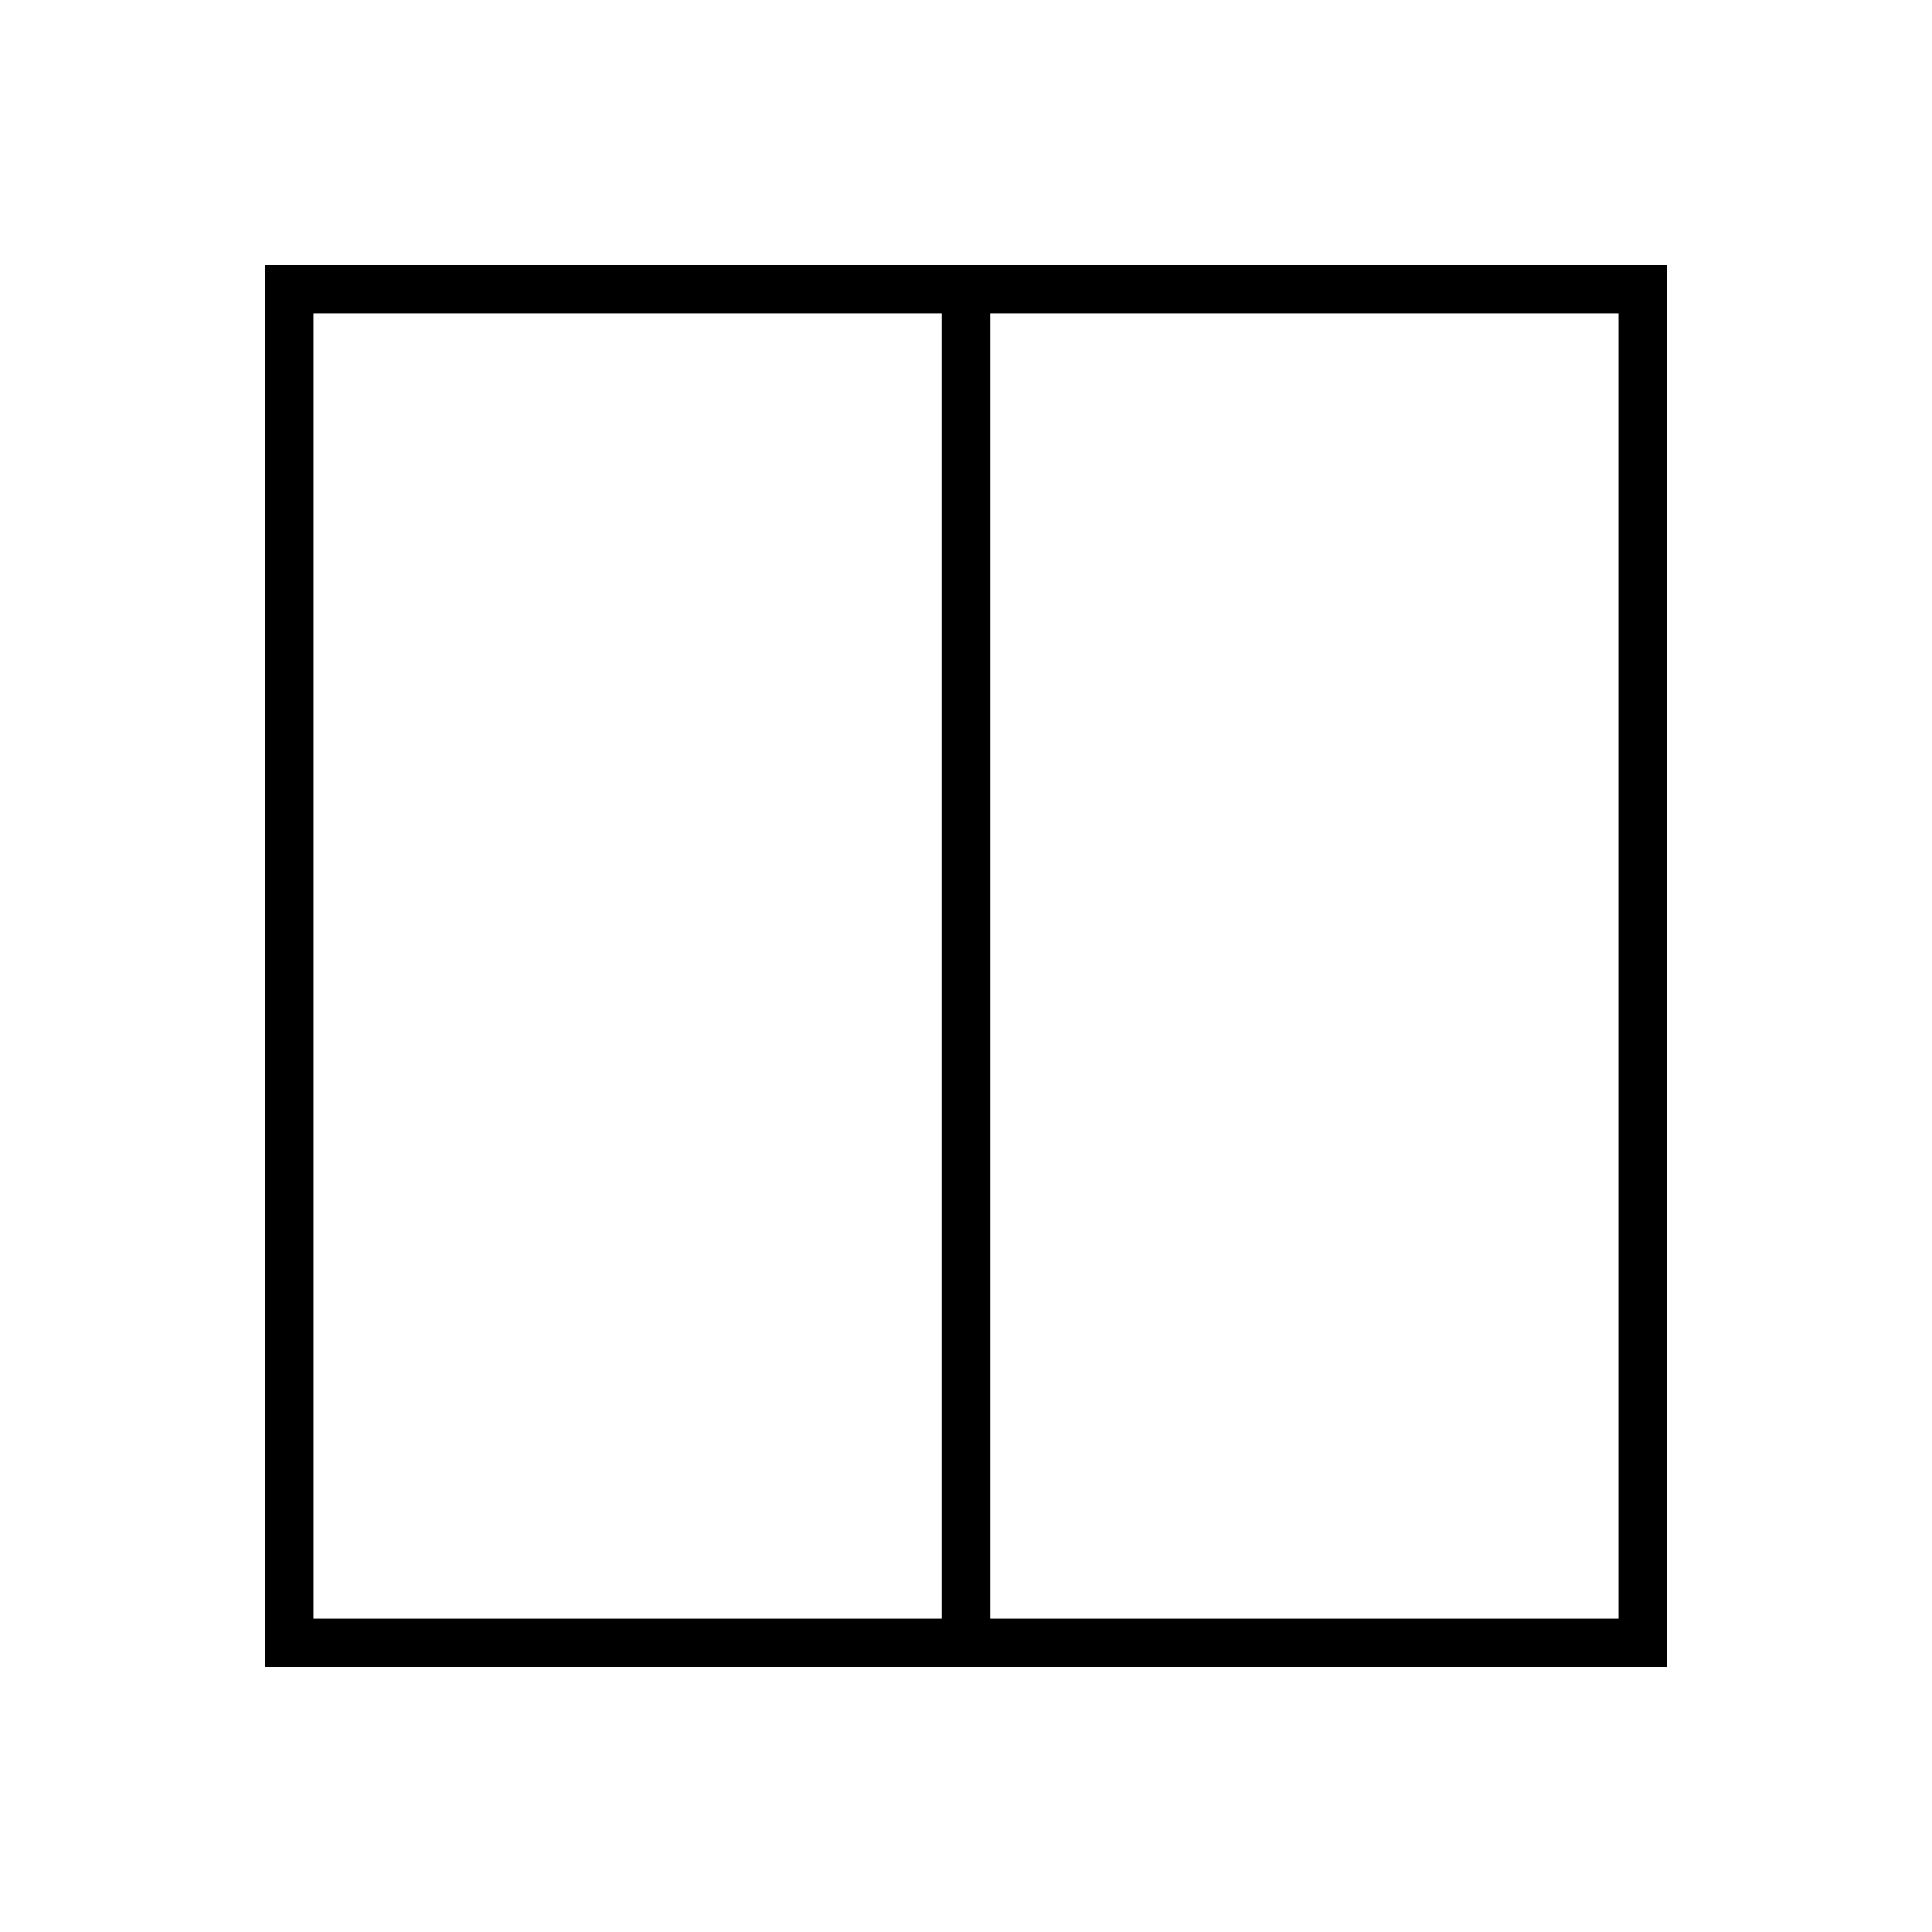
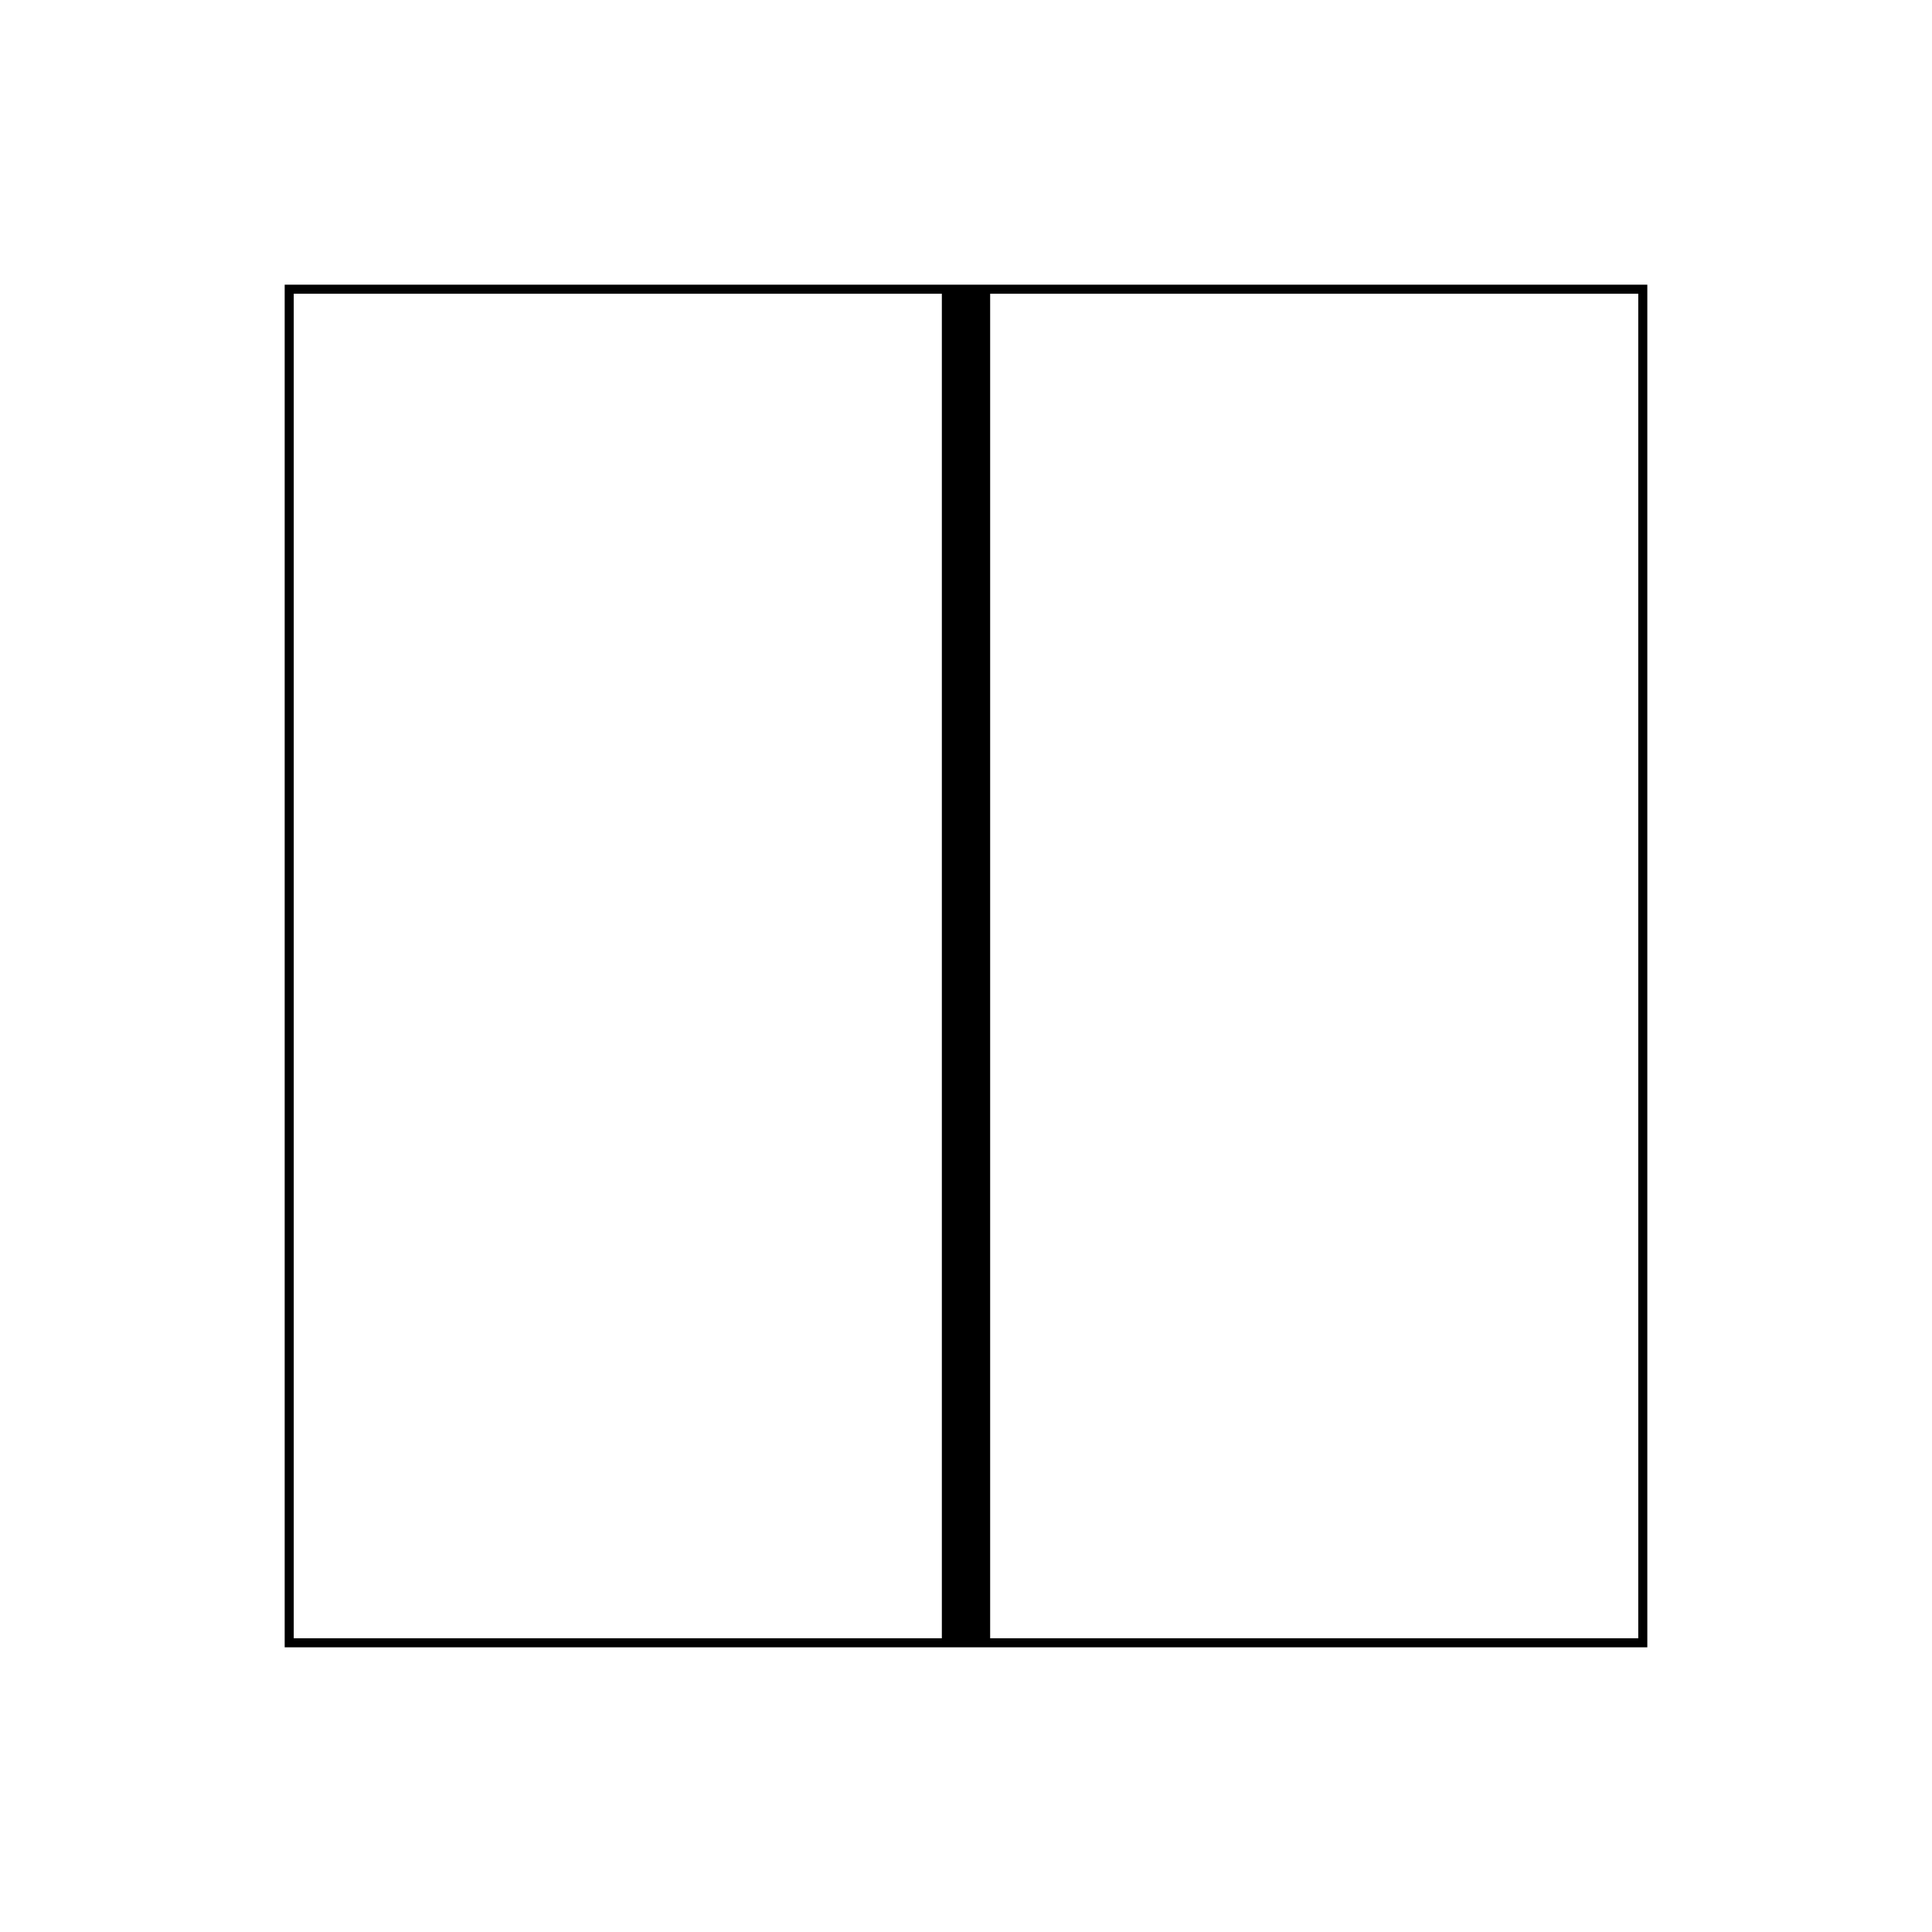
<svg xmlns="http://www.w3.org/2000/svg" version="1.1" width="640" height="640" viewBox="0 0 640 640" xml:space="preserve">
  <defs>
</defs>
  <g transform="matrix(6.669861 0 0 6.669861 320 320)" id="ez0rivyGFVCAYrBl_dZ93">
-     <path style="stroke: rgb(0,0,0); stroke-width: 16; stroke-dasharray: none; stroke-linecap: butt; stroke-dashoffset: 0; stroke-linejoin: miter; stroke-miterlimit: 4; fill: none; fill-rule: nonzero; opacity: 1;" vector-effect="non-scaling-stroke" transform=" translate(0, 0)" d="M -33.613 -33.613 L 33.613 -33.613 L 33.613 33.613 L -33.613 33.613 z" stroke-linecap="round" />
+     <path style="stroke: rgb(0,0,0); stroke-width: 3; stroke-dasharray: none; stroke-linecap: butt; stroke-dashoffset: 0; stroke-linejoin: miter; stroke-miterlimit: 4; fill: none; fill-rule: nonzero; opacity: 1;" vector-effect="non-scaling-stroke" transform=" translate(0, 0)" d="M -33.613 -33.613 L 33.613 -33.613 L 33.613 33.613 L -33.613 33.613 z" stroke-linecap="round" />
  </g>
  <g transform="matrix(1 0 0 1 320 320.0113)" id="UhMHxk6qCW5wpRffbPHMA">
    <path style="stroke: rgb(0,0,0); stroke-width: 16; stroke-dasharray: none; stroke-linecap: butt; stroke-dashoffset: 0; stroke-linejoin: miter; stroke-miterlimit: 4; fill: rgb(255,255,255); fill-opacity: 0; fill-rule: nonzero; opacity: 1;" transform=" translate(0, 0)" d="M 0 -223.256 L 0 223.256" stroke-linecap="round" />
  </g>
</svg>
